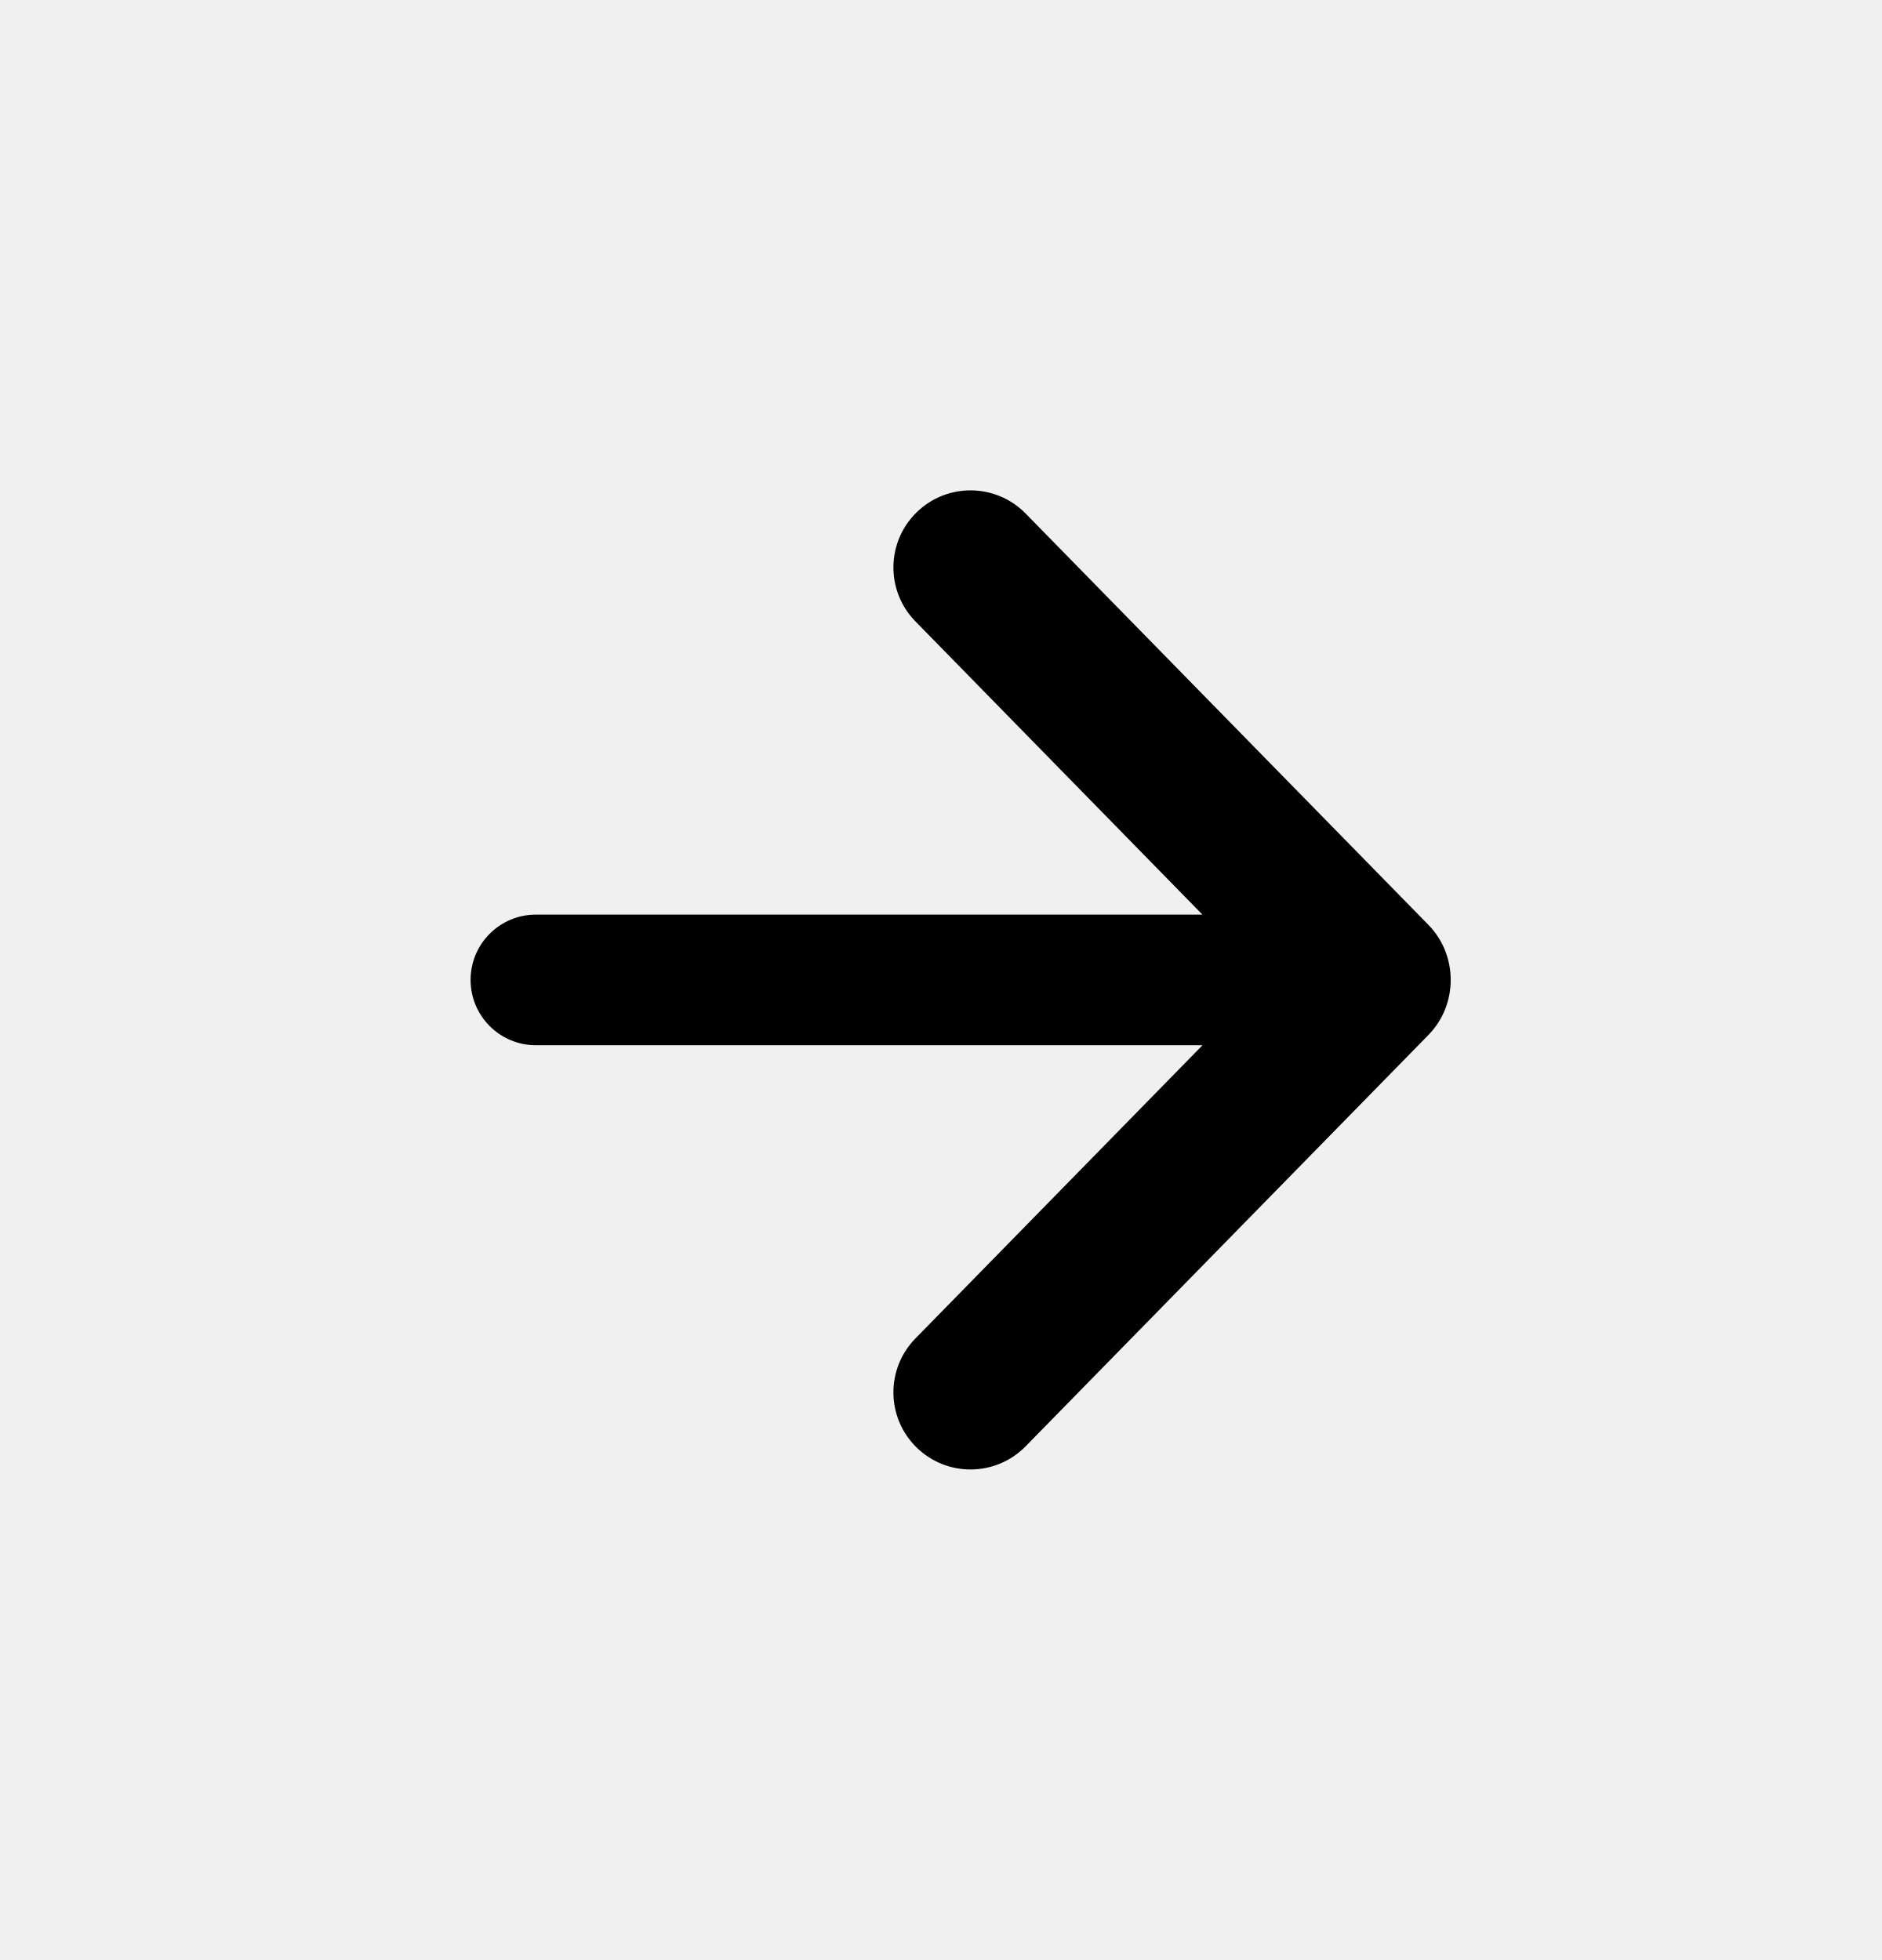
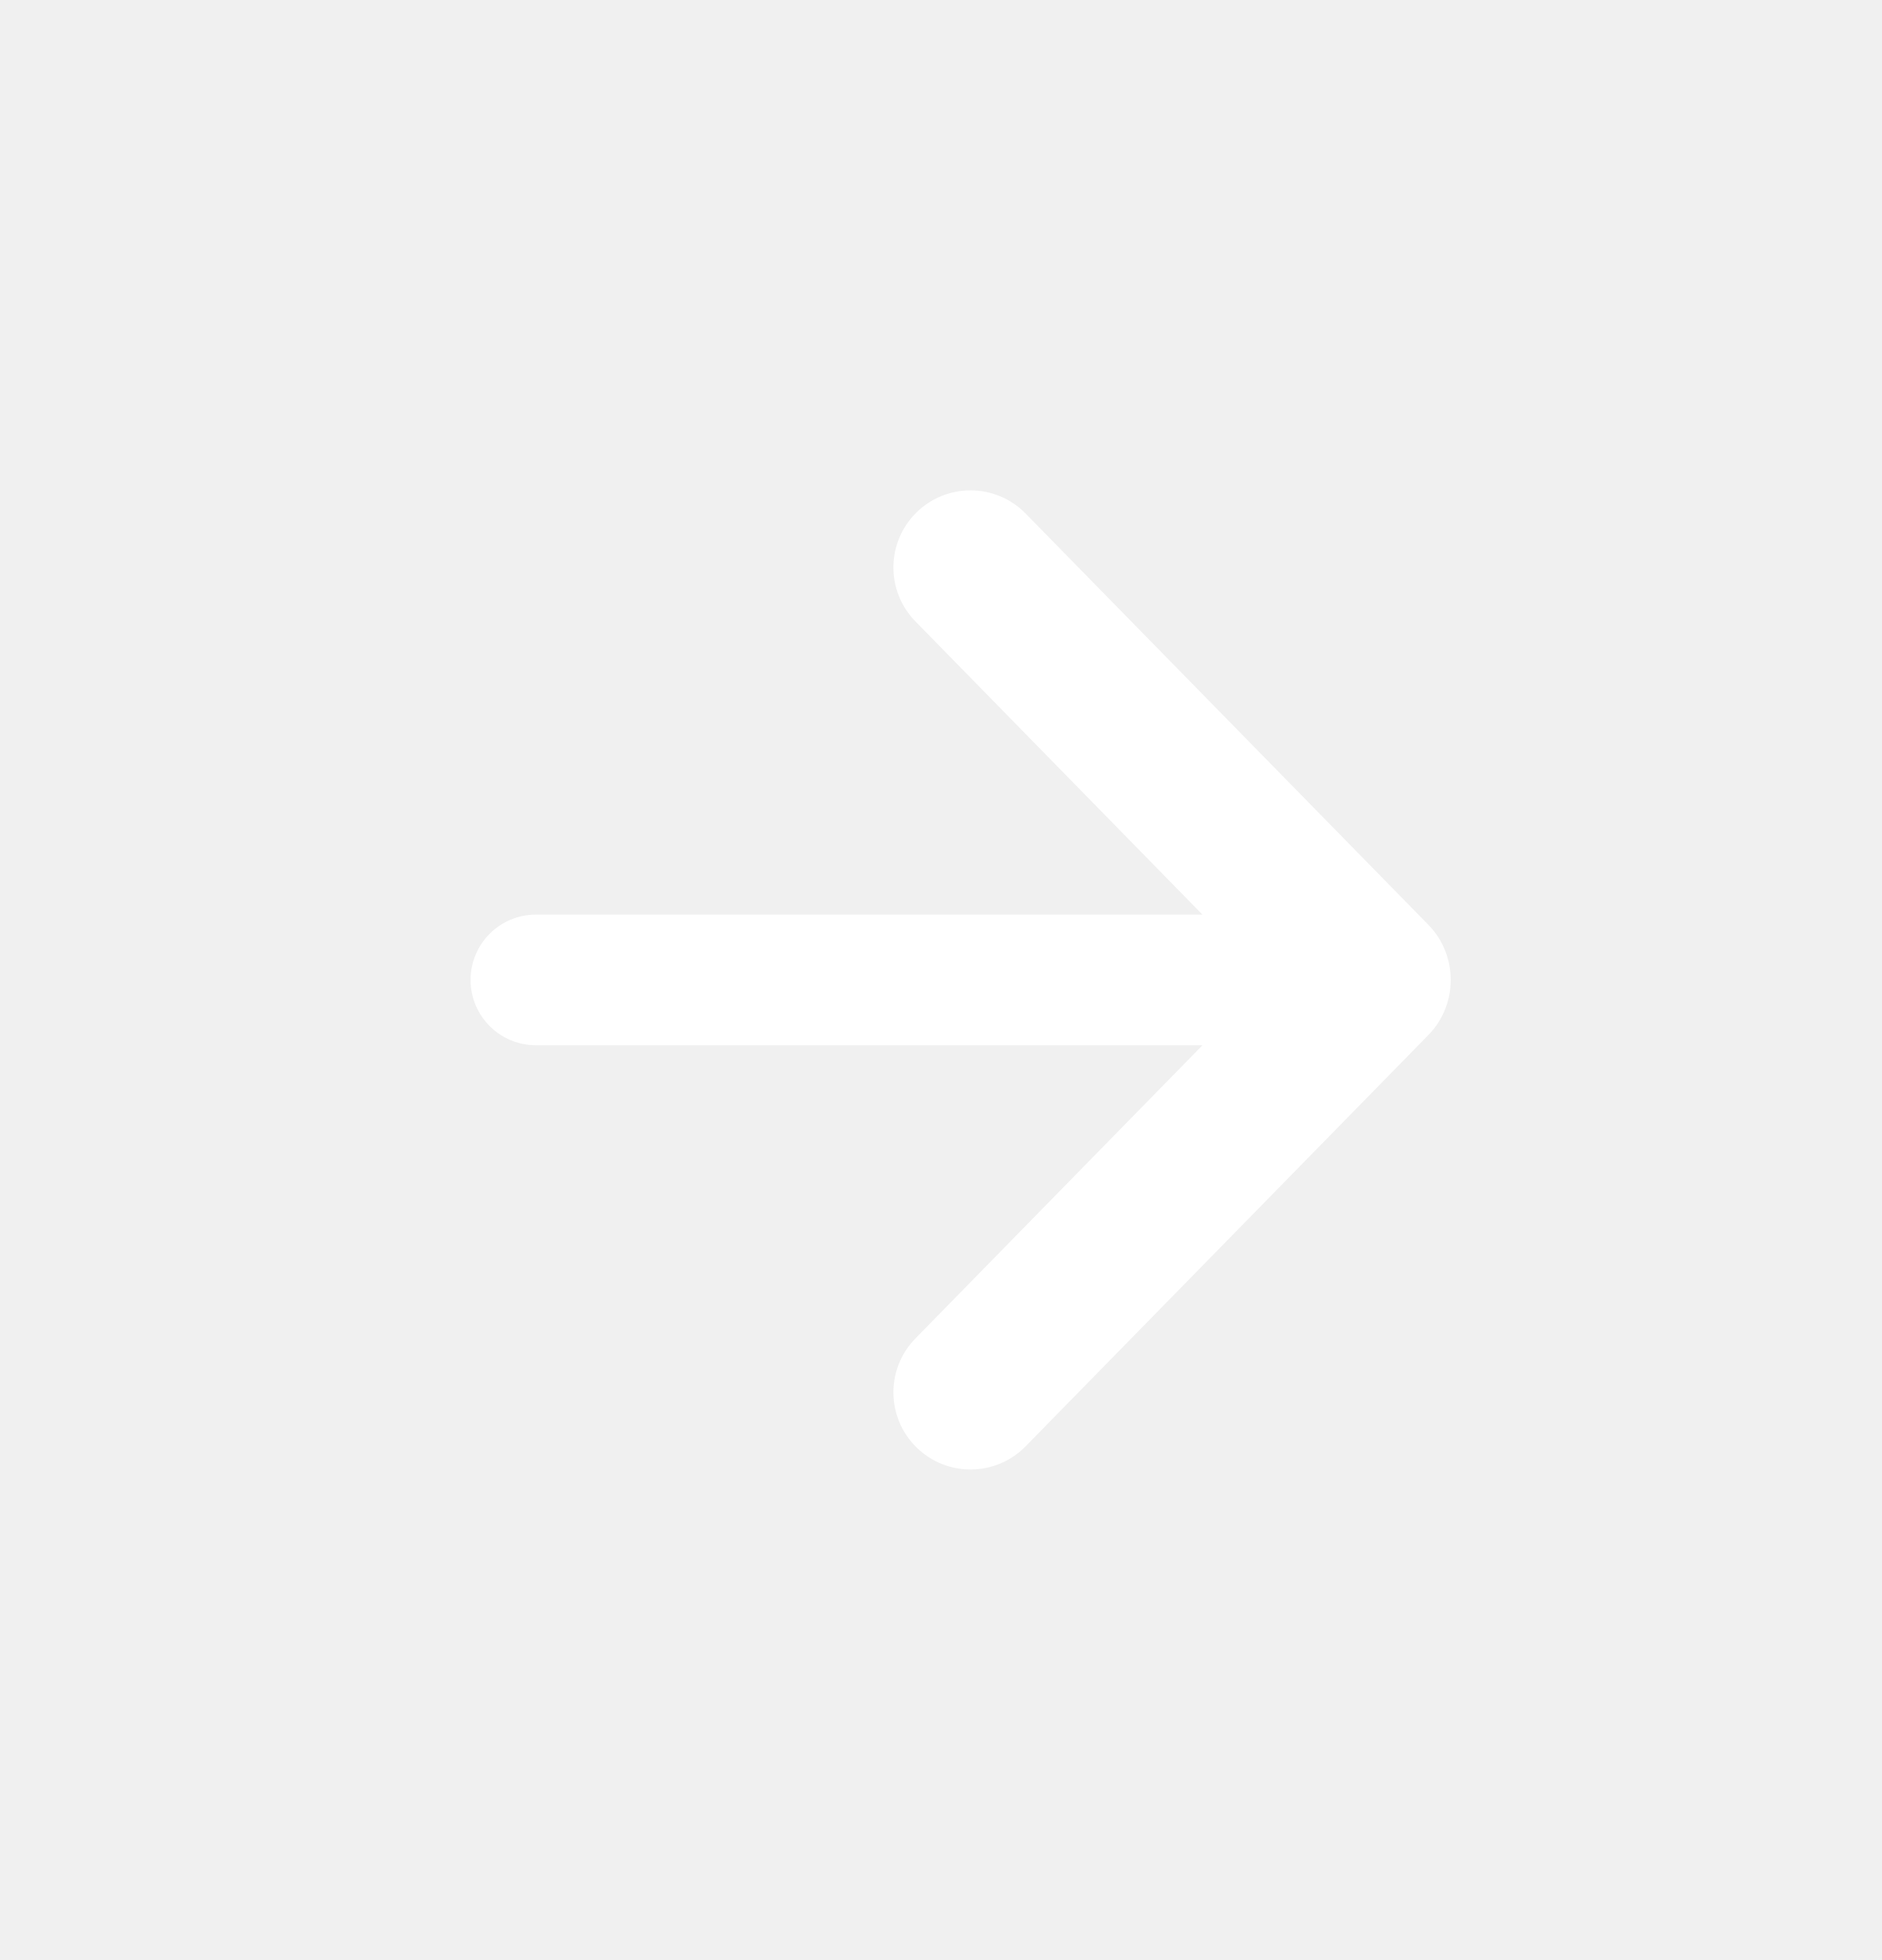
- <svg xmlns="http://www.w3.org/2000/svg" width="24" height="25" fill="none" aria-hidden="true" color="inherit" viewBox="0 0 24 25" aria-labelledby="" style="color:currentColor">
-   <path fill="currentColor" d="m15.335 13.332-3.661 3.74a.983.983 0 1 0 1.405 1.376l5.136-5.246c.38-.388.38-1.018 0-1.406L13.079 6.55a.983.983 0 1 0-1.405 1.376l3.66 3.74h-8.5a.833.833 0 0 0 0 1.666z" />
+ <svg xmlns="http://www.w3.org/2000/svg" width="24" height="25" fill="none" aria-hidden="true" color="#ffffff" viewBox="0 0 24 25" style="color:#ffffff">
+   <path fill="#ffffff" d="m15.335 13.332-3.661 3.74a.983.983 0 1 0 1.405 1.376l5.136-5.246c.38-.388.38-1.018 0-1.406L13.079 6.55a.983.983 0 1 0-1.405 1.376l3.66 3.74h-8.5a.833.833 0 0 0 0 1.666z" />
</svg>
